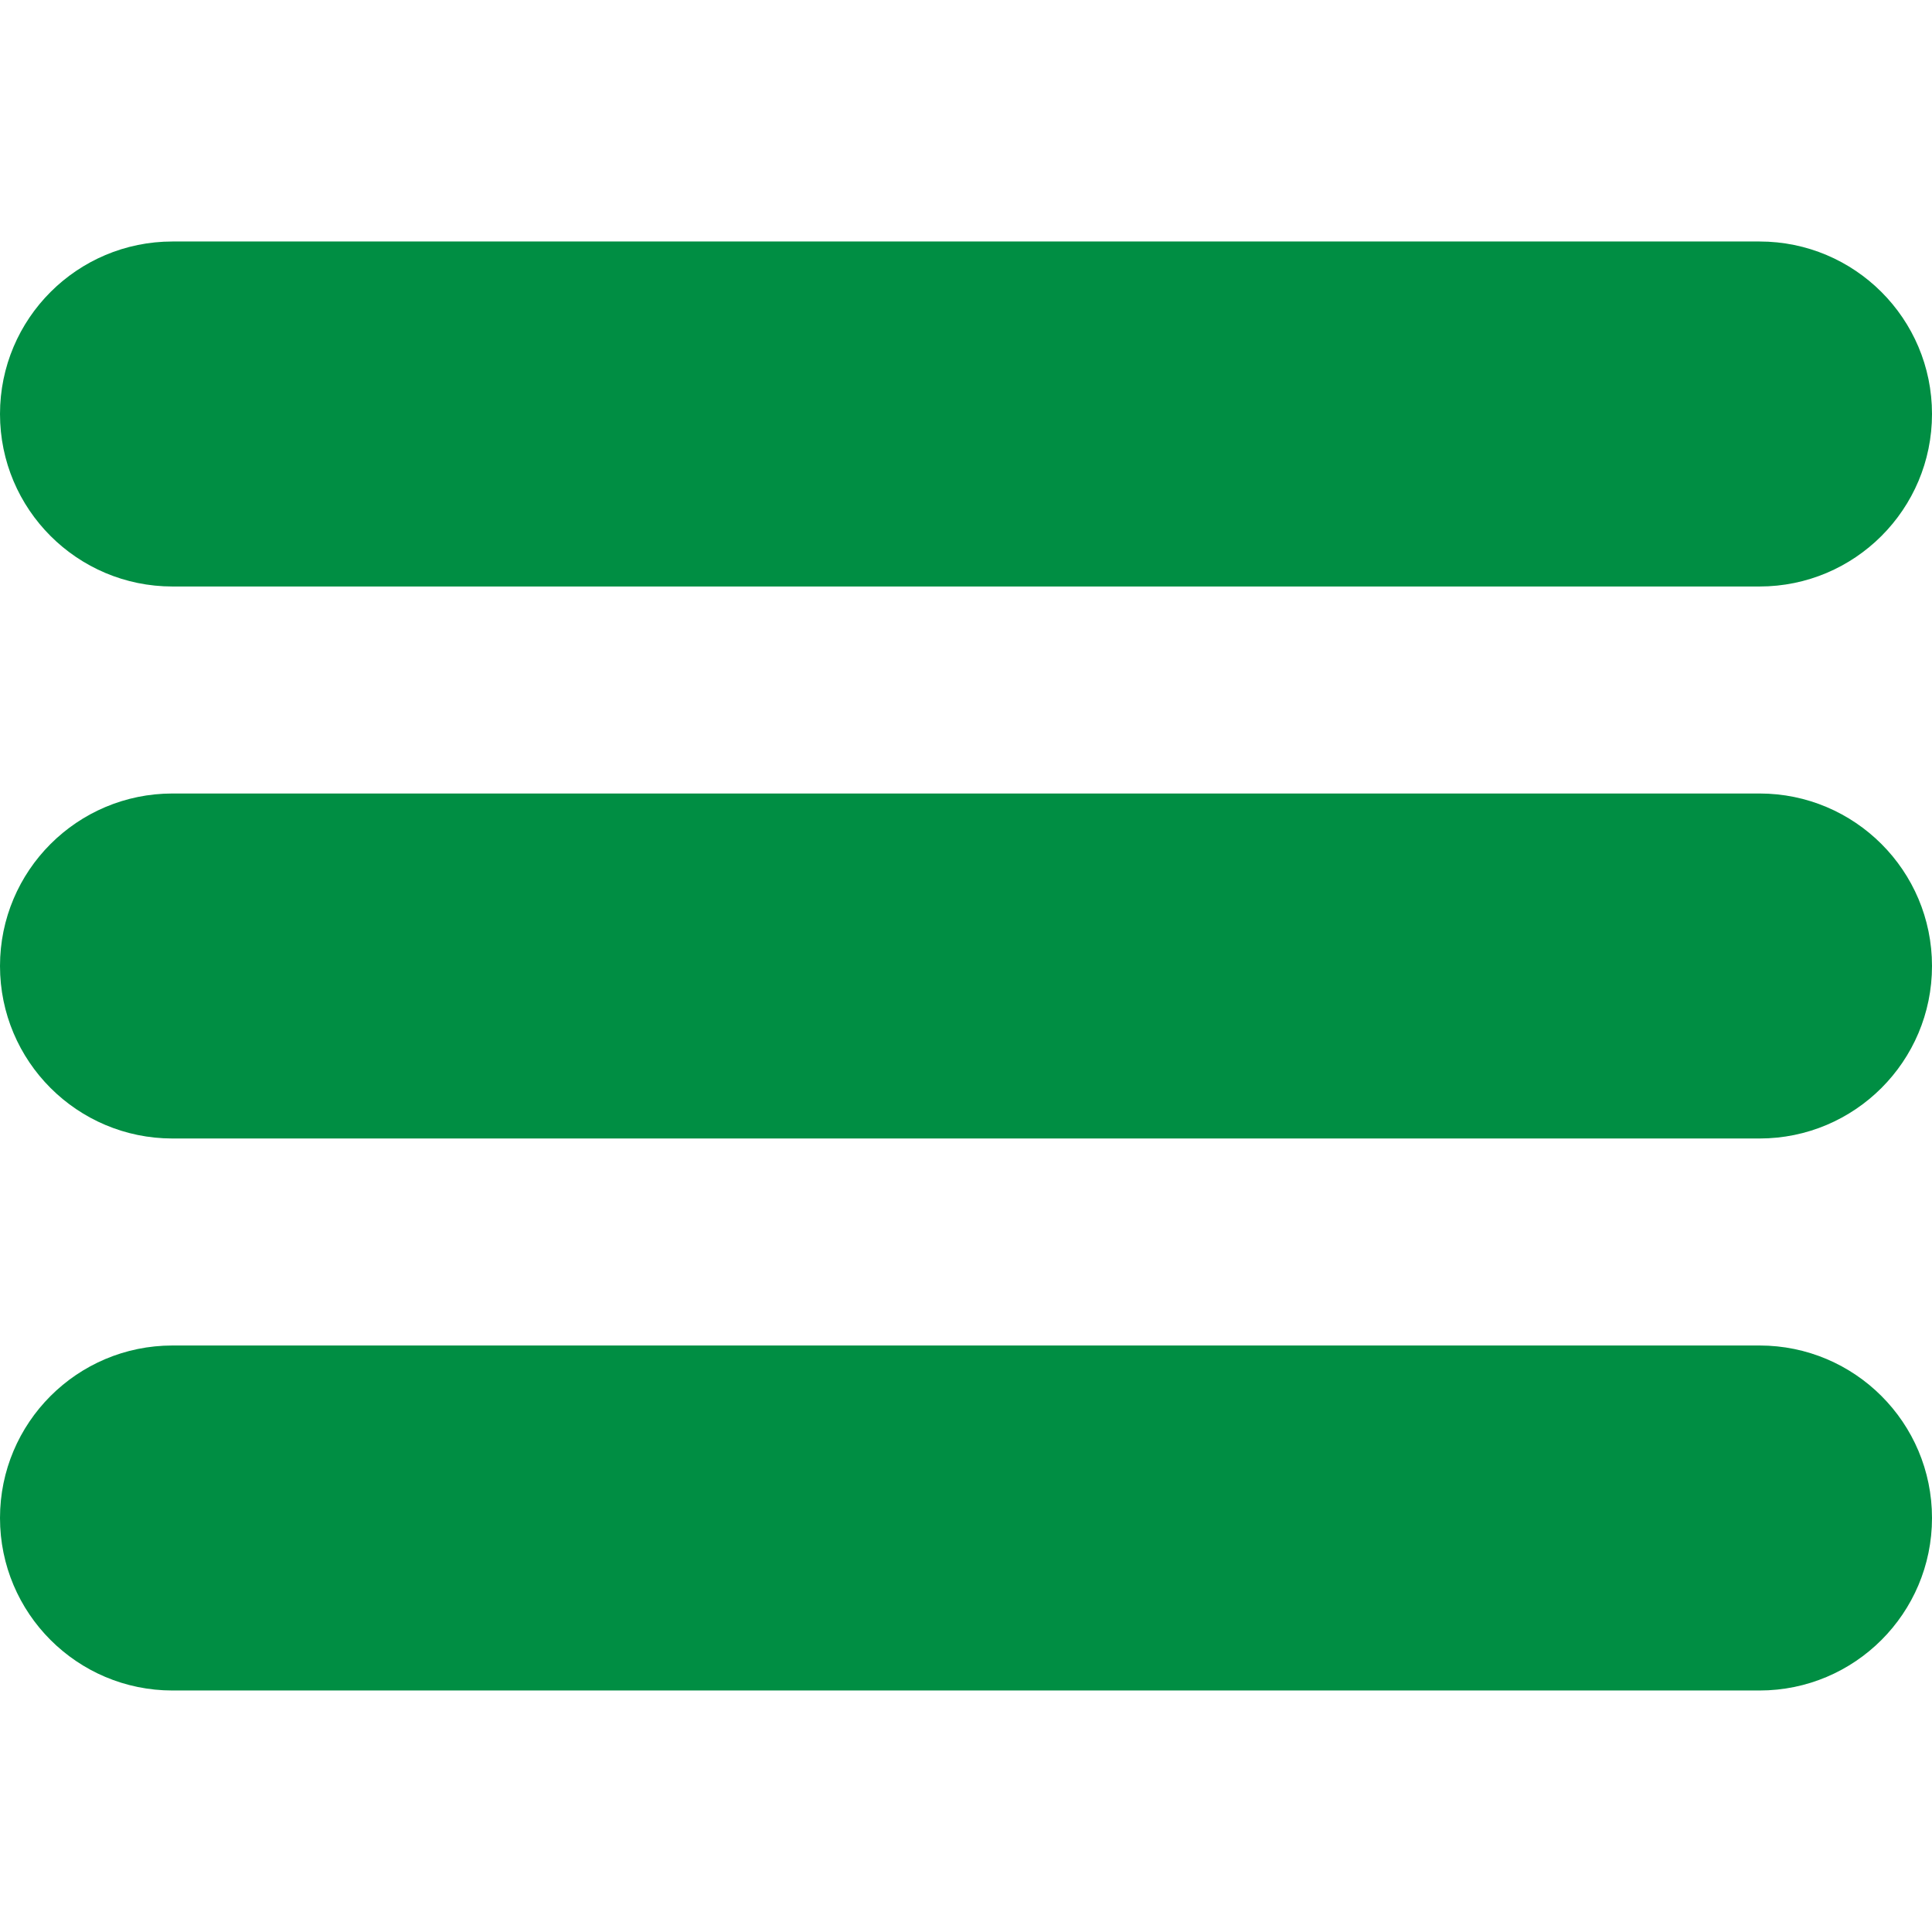
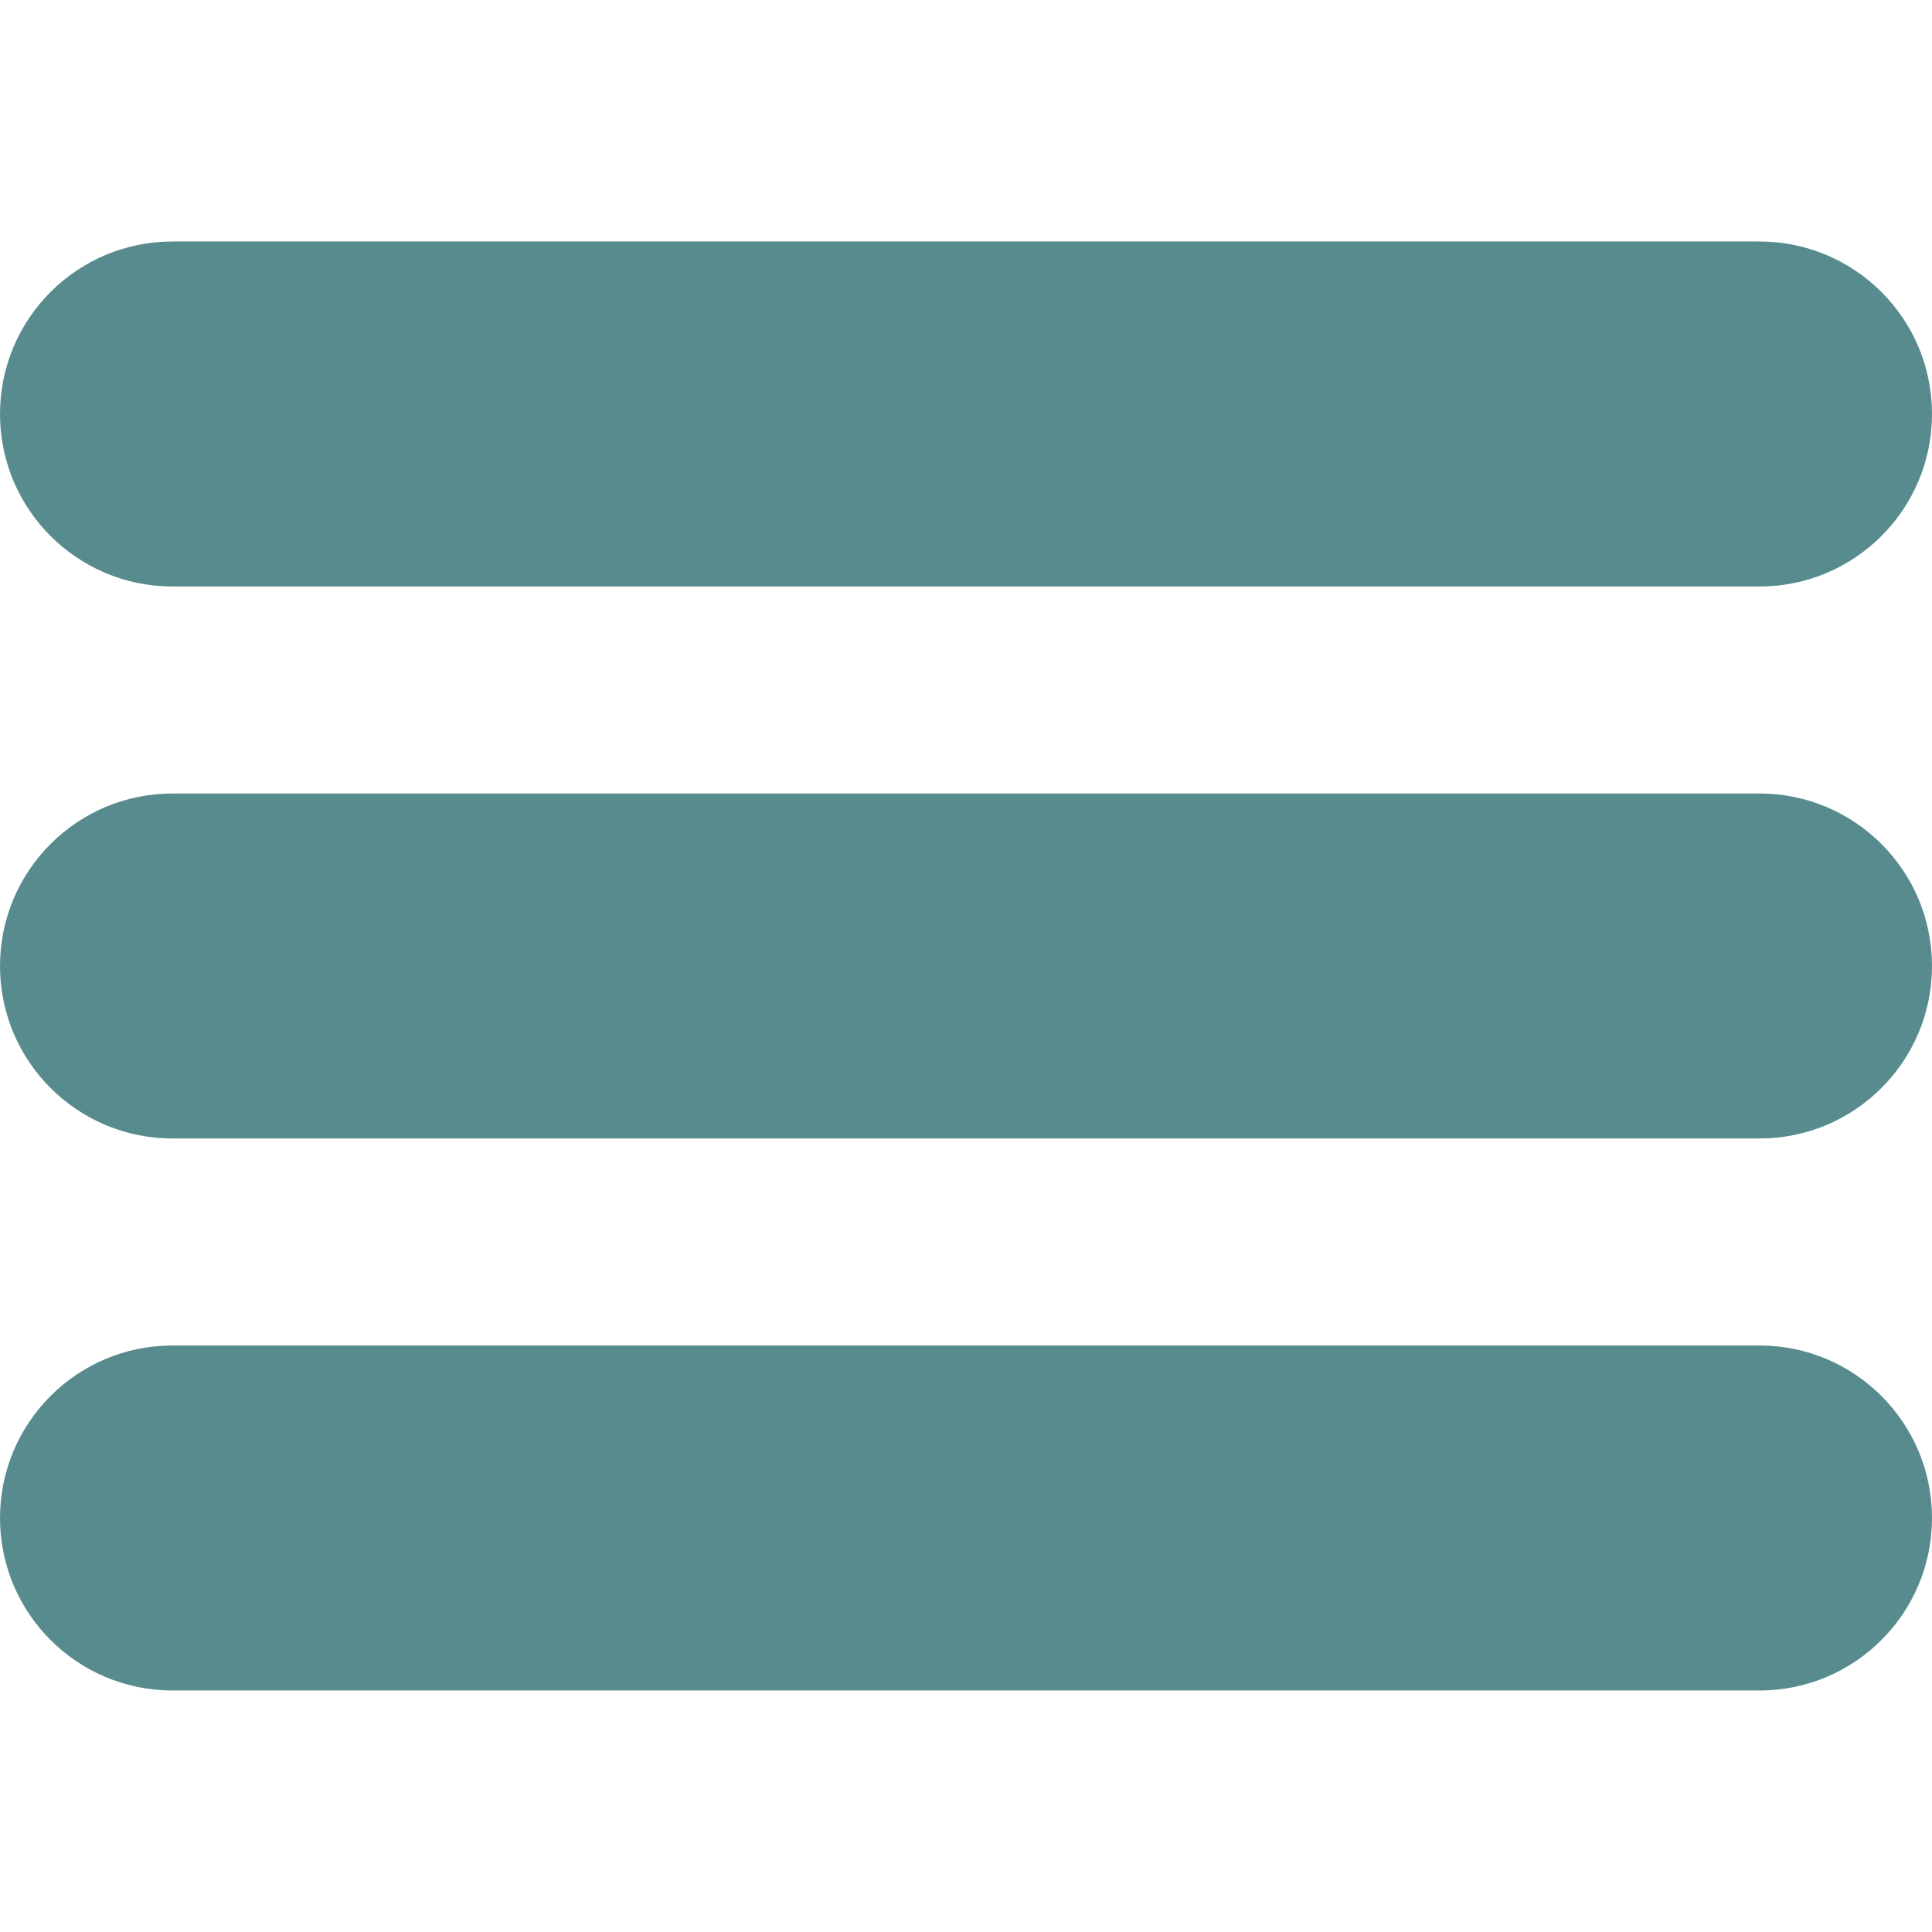
<svg xmlns="http://www.w3.org/2000/svg" version="1.1" id="Capa_1" x="0px" y="0px" viewBox="0 0 250.579 250.579" style="enable-background:new 0 0 250.579 250.579;" xml:space="preserve">
  <g id="Menu">
-     <path fill="#008e43" style="fill-rule:evenodd;clip-rule:evenodd;" d="M22.373,76.068h205.832c12.356,0,22.374-10.017,22.374-22.373   c0-12.356-10.017-22.373-22.374-22.373H22.373C10.017,31.323,0,41.339,0,53.696C0,66.052,10.017,76.068,22.373,76.068z    M228.205,102.916H22.373C10.017,102.916,0,112.933,0,125.289c0,12.357,10.017,22.373,22.373,22.373h205.832   c12.356,0,22.374-10.016,22.374-22.373C250.579,112.933,240.561,102.916,228.205,102.916z M228.205,174.51H22.373   C10.017,174.51,0,184.526,0,196.883c0,12.356,10.017,22.373,22.373,22.373h205.832c12.356,0,22.374-10.017,22.374-22.373   C250.579,184.526,240.561,174.51,228.205,174.51z" />
+     <path fill="#588b8e" style="fill-rule:evenodd;clip-rule:evenodd;" d="M22.373,76.068h205.832c12.356,0,22.374-10.017,22.374-22.373   c0-12.356-10.017-22.373-22.374-22.373H22.373C10.017,31.323,0,41.339,0,53.696C0,66.052,10.017,76.068,22.373,76.068z    M228.205,102.916H22.373C10.017,102.916,0,112.933,0,125.289c0,12.357,10.017,22.373,22.373,22.373h205.832   c12.356,0,22.374-10.016,22.374-22.373C250.579,112.933,240.561,102.916,228.205,102.916z M228.205,174.51H22.373   C10.017,174.51,0,184.526,0,196.883c0,12.356,10.017,22.373,22.373,22.373h205.832c12.356,0,22.374-10.017,22.374-22.373   C250.579,184.526,240.561,174.51,228.205,174.51z" />
  </g>
  <g>
</g>
  <g>
</g>
  <g>
</g>
  <g>
</g>
  <g>
</g>
  <g>
</g>
  <g>
</g>
  <g>
</g>
  <g>
</g>
  <g>
</g>
  <g>
</g>
  <g>
</g>
  <g>
</g>
  <g>
</g>
  <g>
</g>
</svg>
